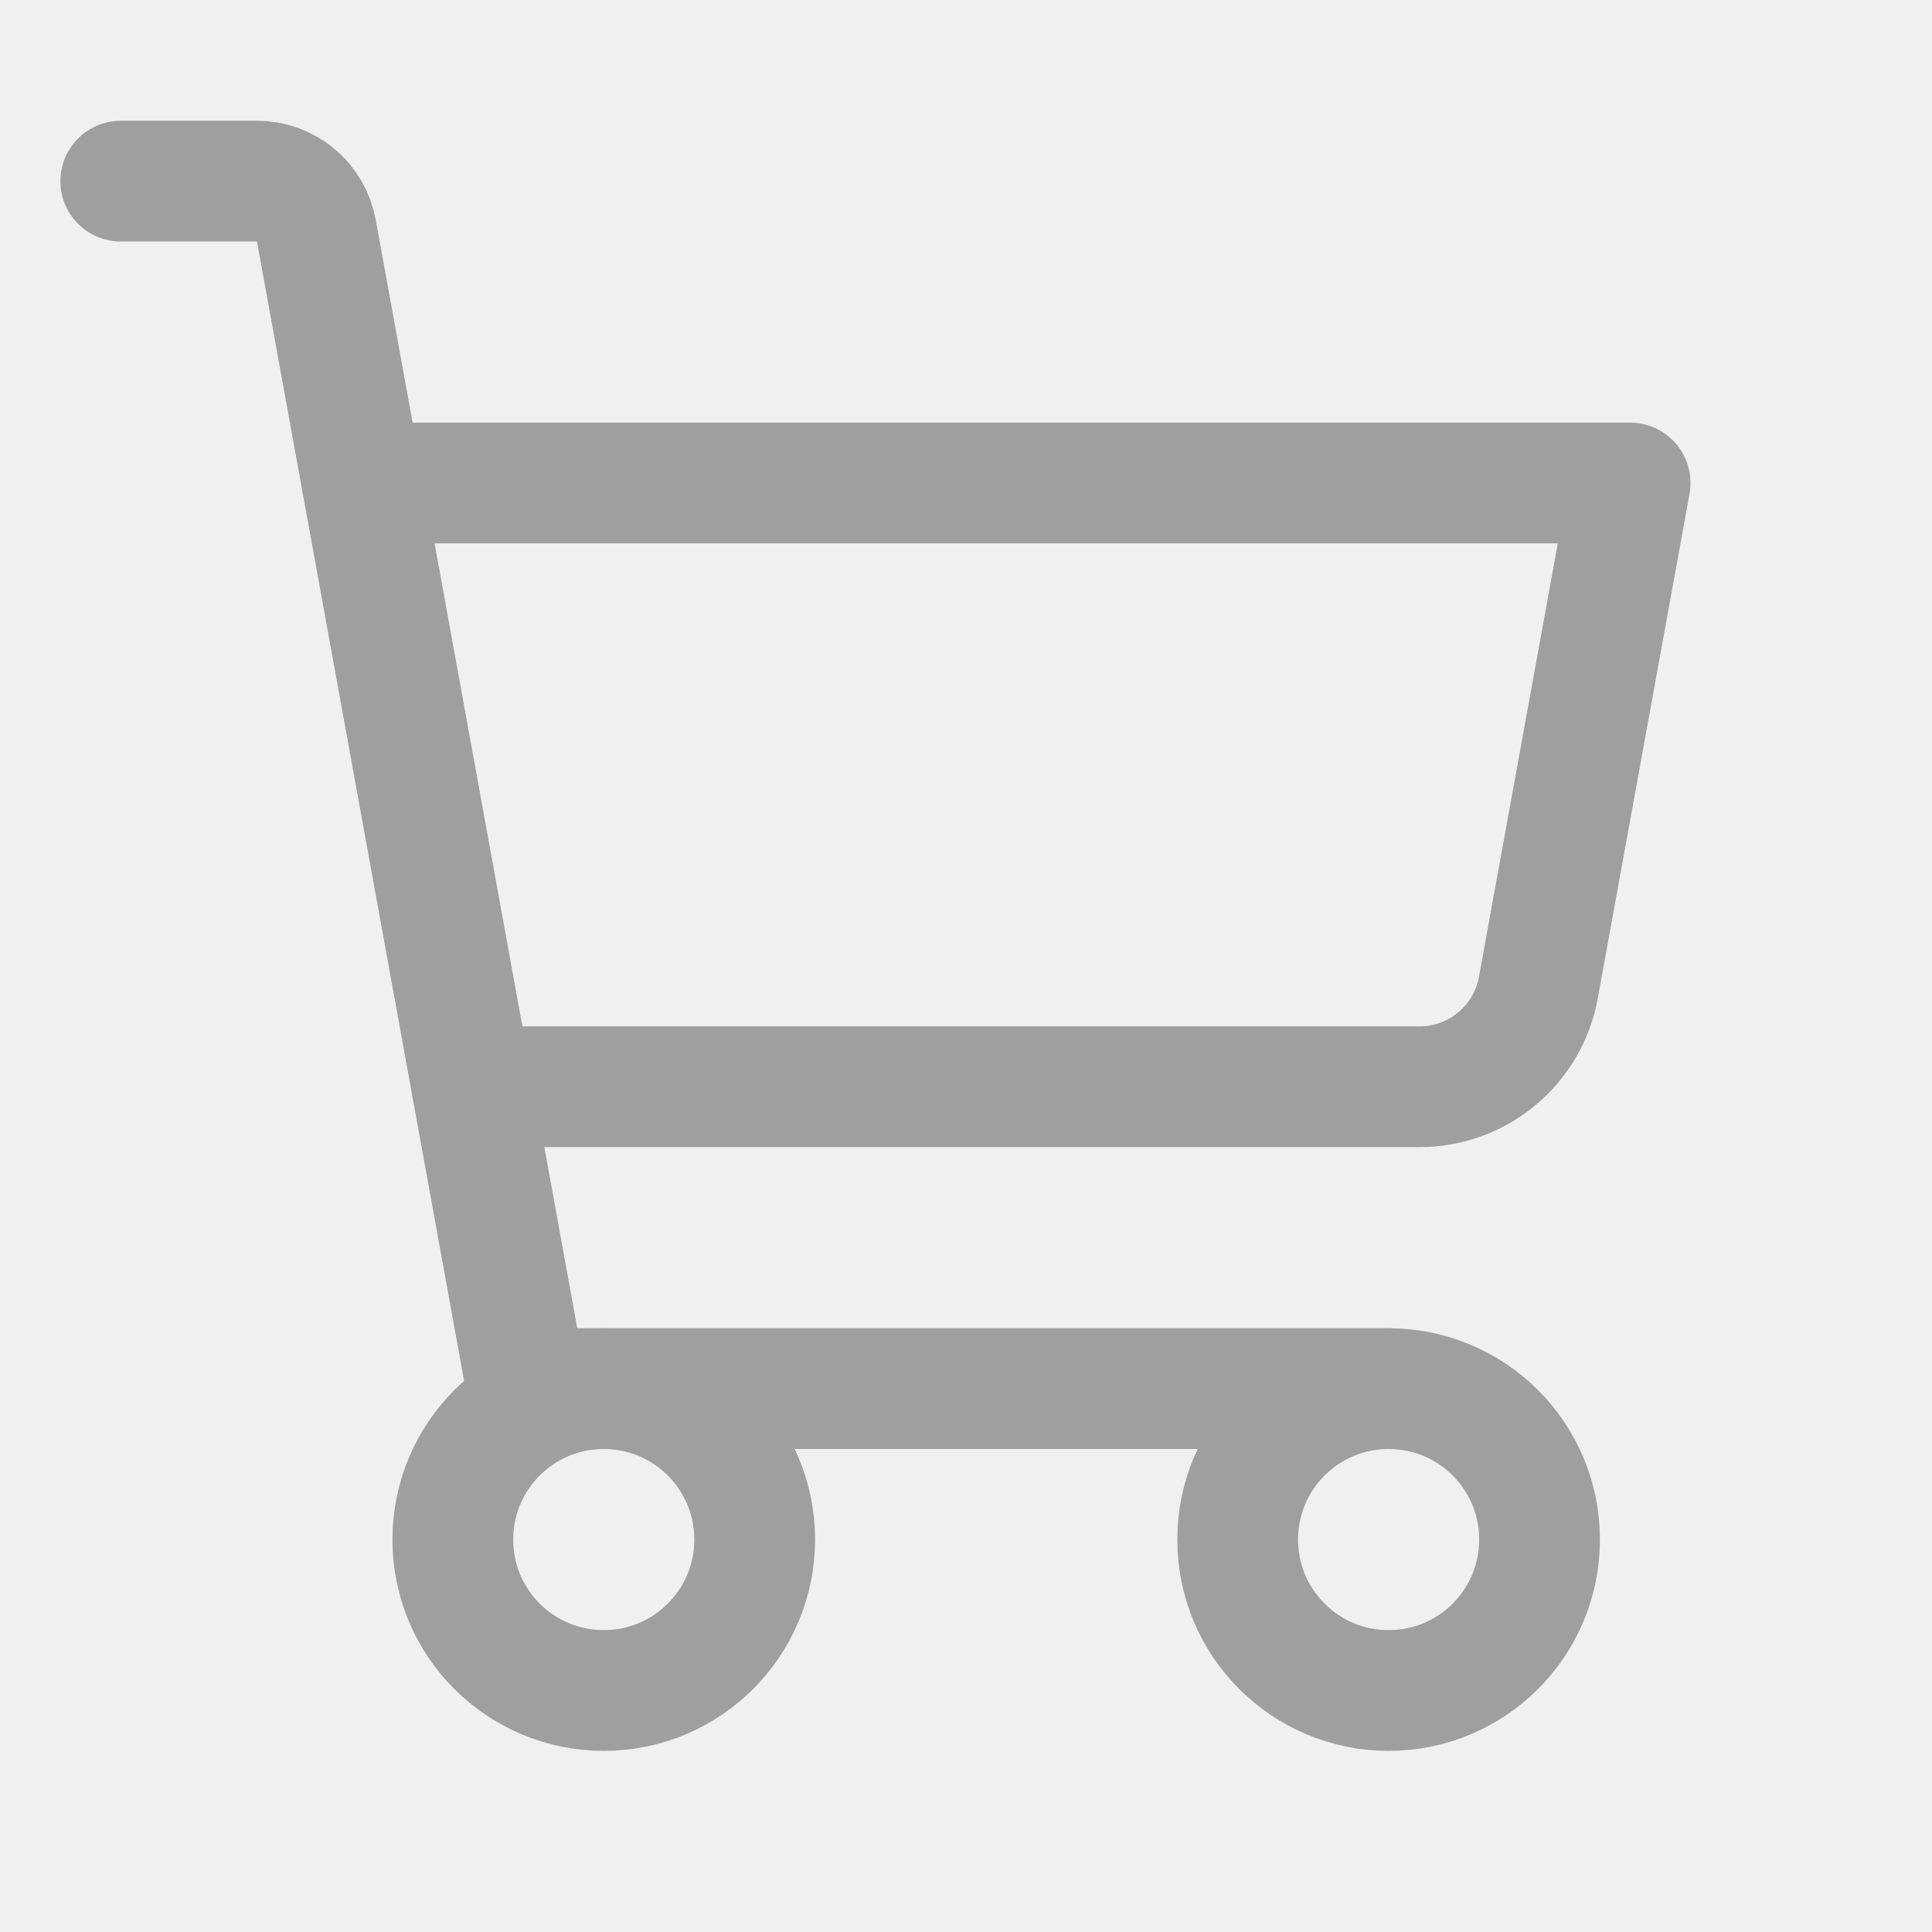
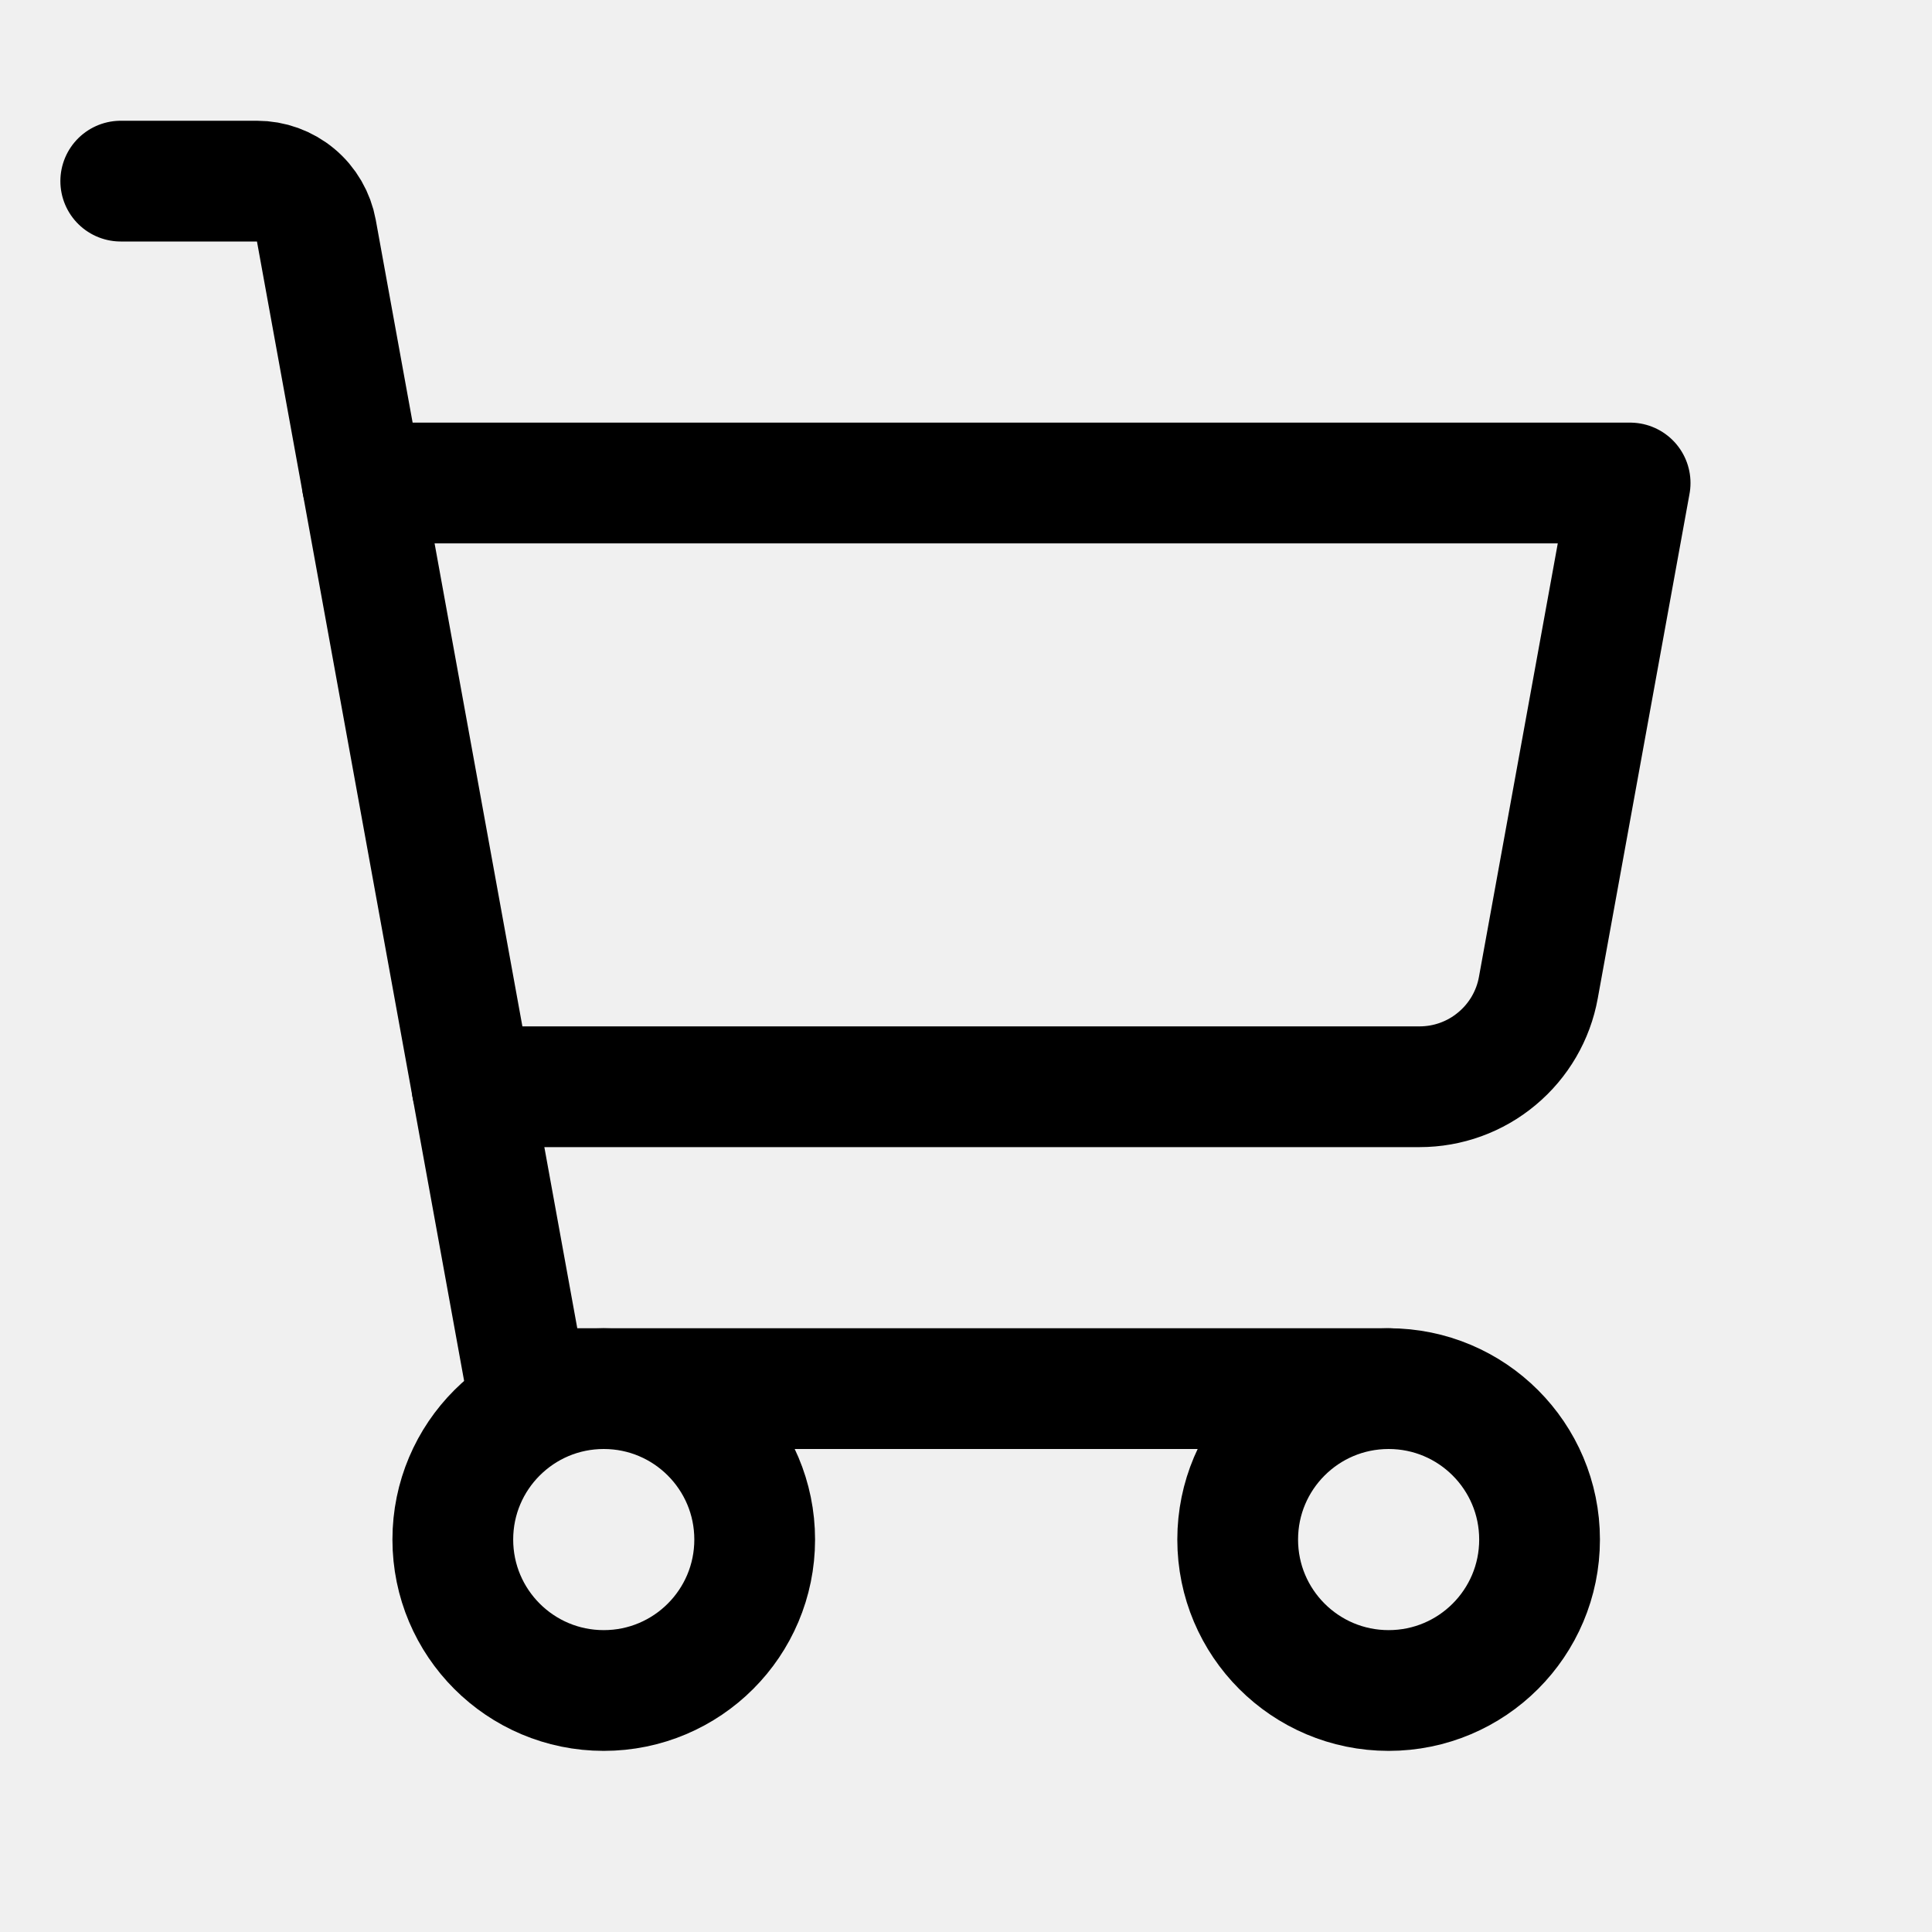
<svg xmlns="http://www.w3.org/2000/svg" width="32" height="32" viewBox="0 0 32 32" fill="none">
  <g clip-path="url(#clip0_1_1261)">
-     <path d="M23 23H8.727L5.24 3.821C5.198 3.591 5.077 3.382 4.897 3.232C4.717 3.082 4.491 3 4.256 3H2" stroke="#9F9F9F" stroke-width="2" stroke-linecap="round" stroke-linejoin="round" />
-     <path d="M10 28C11.381 28 12.5 26.881 12.5 25.5C12.5 24.119 11.381 23 10 23C8.619 23 7.5 24.119 7.5 25.5C7.5 26.881 8.619 28 10 28Z" stroke="#9F9F9F" stroke-width="2" stroke-linecap="round" stroke-linejoin="round" />
-     <path d="M23 28C24.381 28 25.5 26.881 25.5 25.5C25.5 24.119 24.381 23 23 23C21.619 23 20.5 24.119 20.5 25.5C20.5 26.881 21.619 28 23 28Z" stroke="#9F9F9F" stroke-width="2" stroke-linecap="round" stroke-linejoin="round" />
-     <path d="M7.818 18H23.513C23.981 18 24.435 17.836 24.794 17.535C25.154 17.235 25.397 16.819 25.48 16.358L27 8H6" stroke="#9F9F9F" stroke-width="2" stroke-linecap="round" stroke-linejoin="round" />
+     <path d="M23 23H8.727L5.24 3.821C5.198 3.591 5.077 3.382 4.897 3.232C4.717 3.082 4.491 3 4.256 3H2" stroke="currentColor" stroke-width="2" stroke-linecap="round" stroke-linejoin="round" />
+     <path d="M10 28C11.381 28 12.5 26.881 12.5 25.5C12.5 24.119 11.381 23 10 23C8.619 23 7.5 24.119 7.5 25.5C7.5 26.881 8.619 28 10 28Z" stroke="currentColor" stroke-width="2" stroke-linecap="round" stroke-linejoin="round" />
+     <path d="M23 28C24.381 28 25.5 26.881 25.5 25.5C25.5 24.119 24.381 23 23 23C21.619 23 20.5 24.119 20.5 25.5C20.5 26.881 21.619 28 23 28Z" stroke="currentColor" stroke-width="2" stroke-linecap="round" stroke-linejoin="round" />
+     <path d="M7.818 18H23.513C23.981 18 24.435 17.836 24.794 17.535C25.154 17.235 25.397 16.819 25.48 16.358L27 8H6" stroke="currentColor" stroke-width="2" stroke-linecap="round" stroke-linejoin="round" />
  </g>
  <defs>
    <clipPath id="clip0_1_1261">
      <rect width="32" height="32" fill="white" />
    </clipPath>
  </defs>
</svg>
